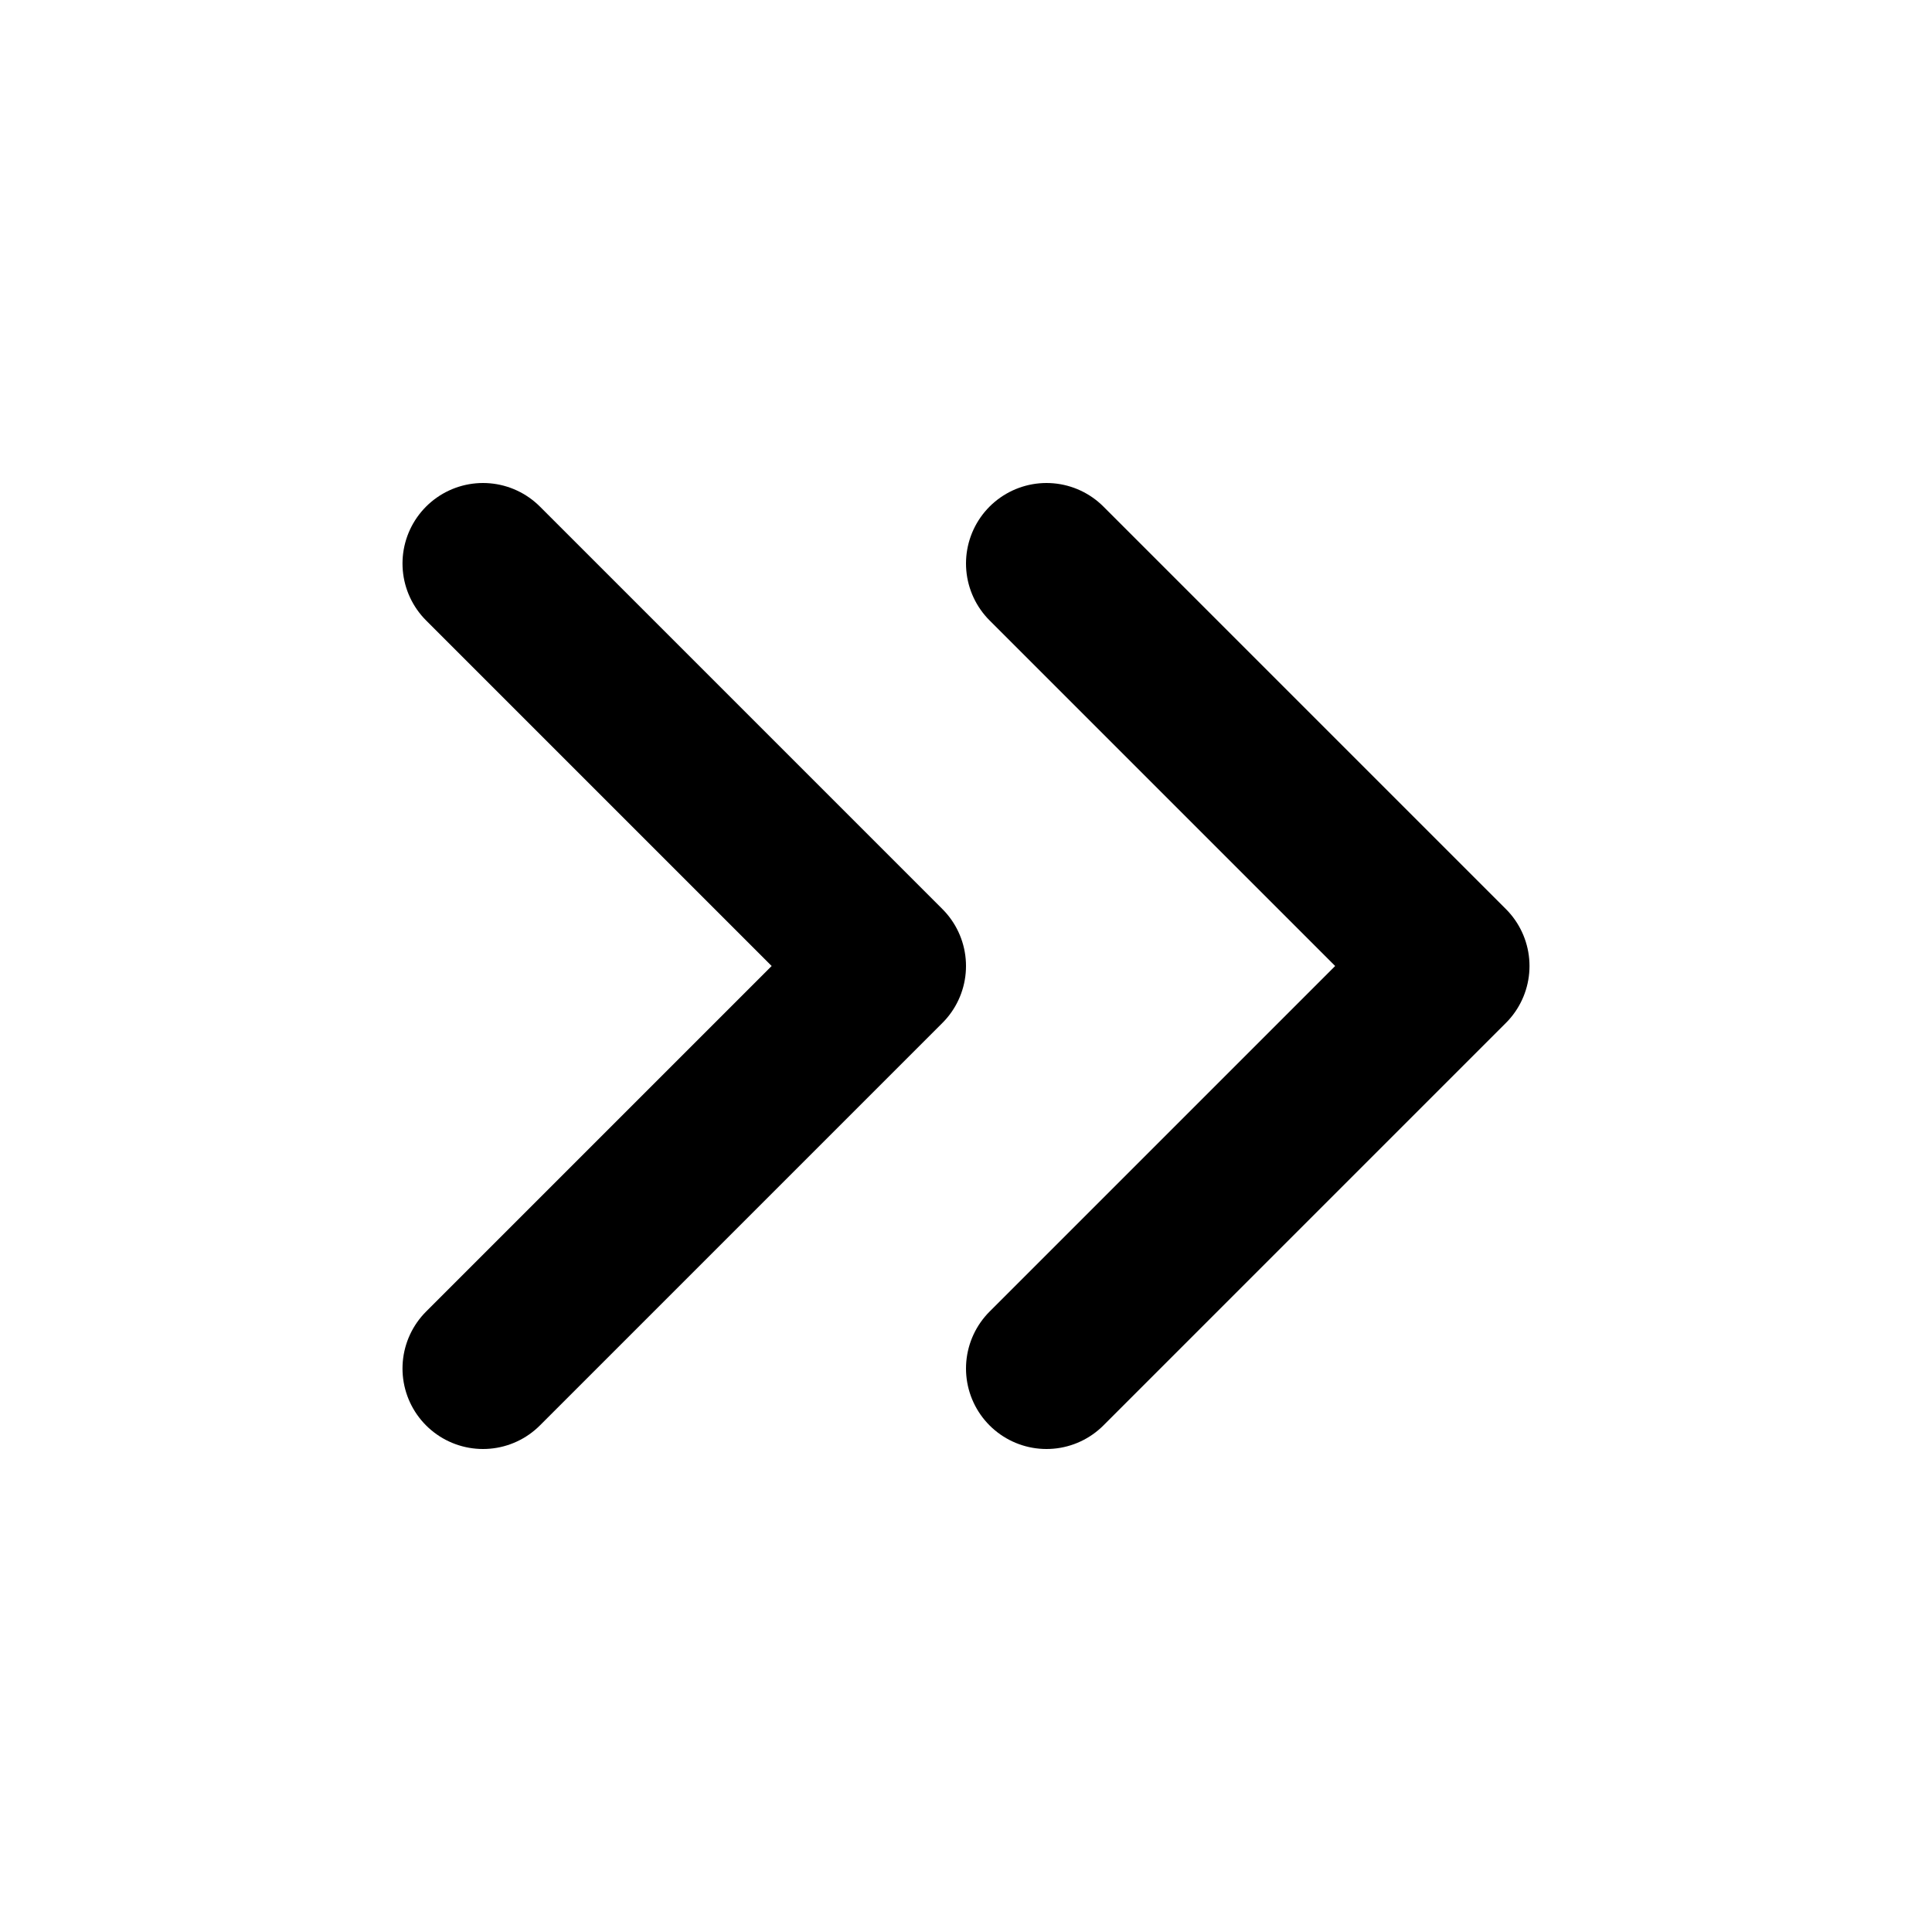
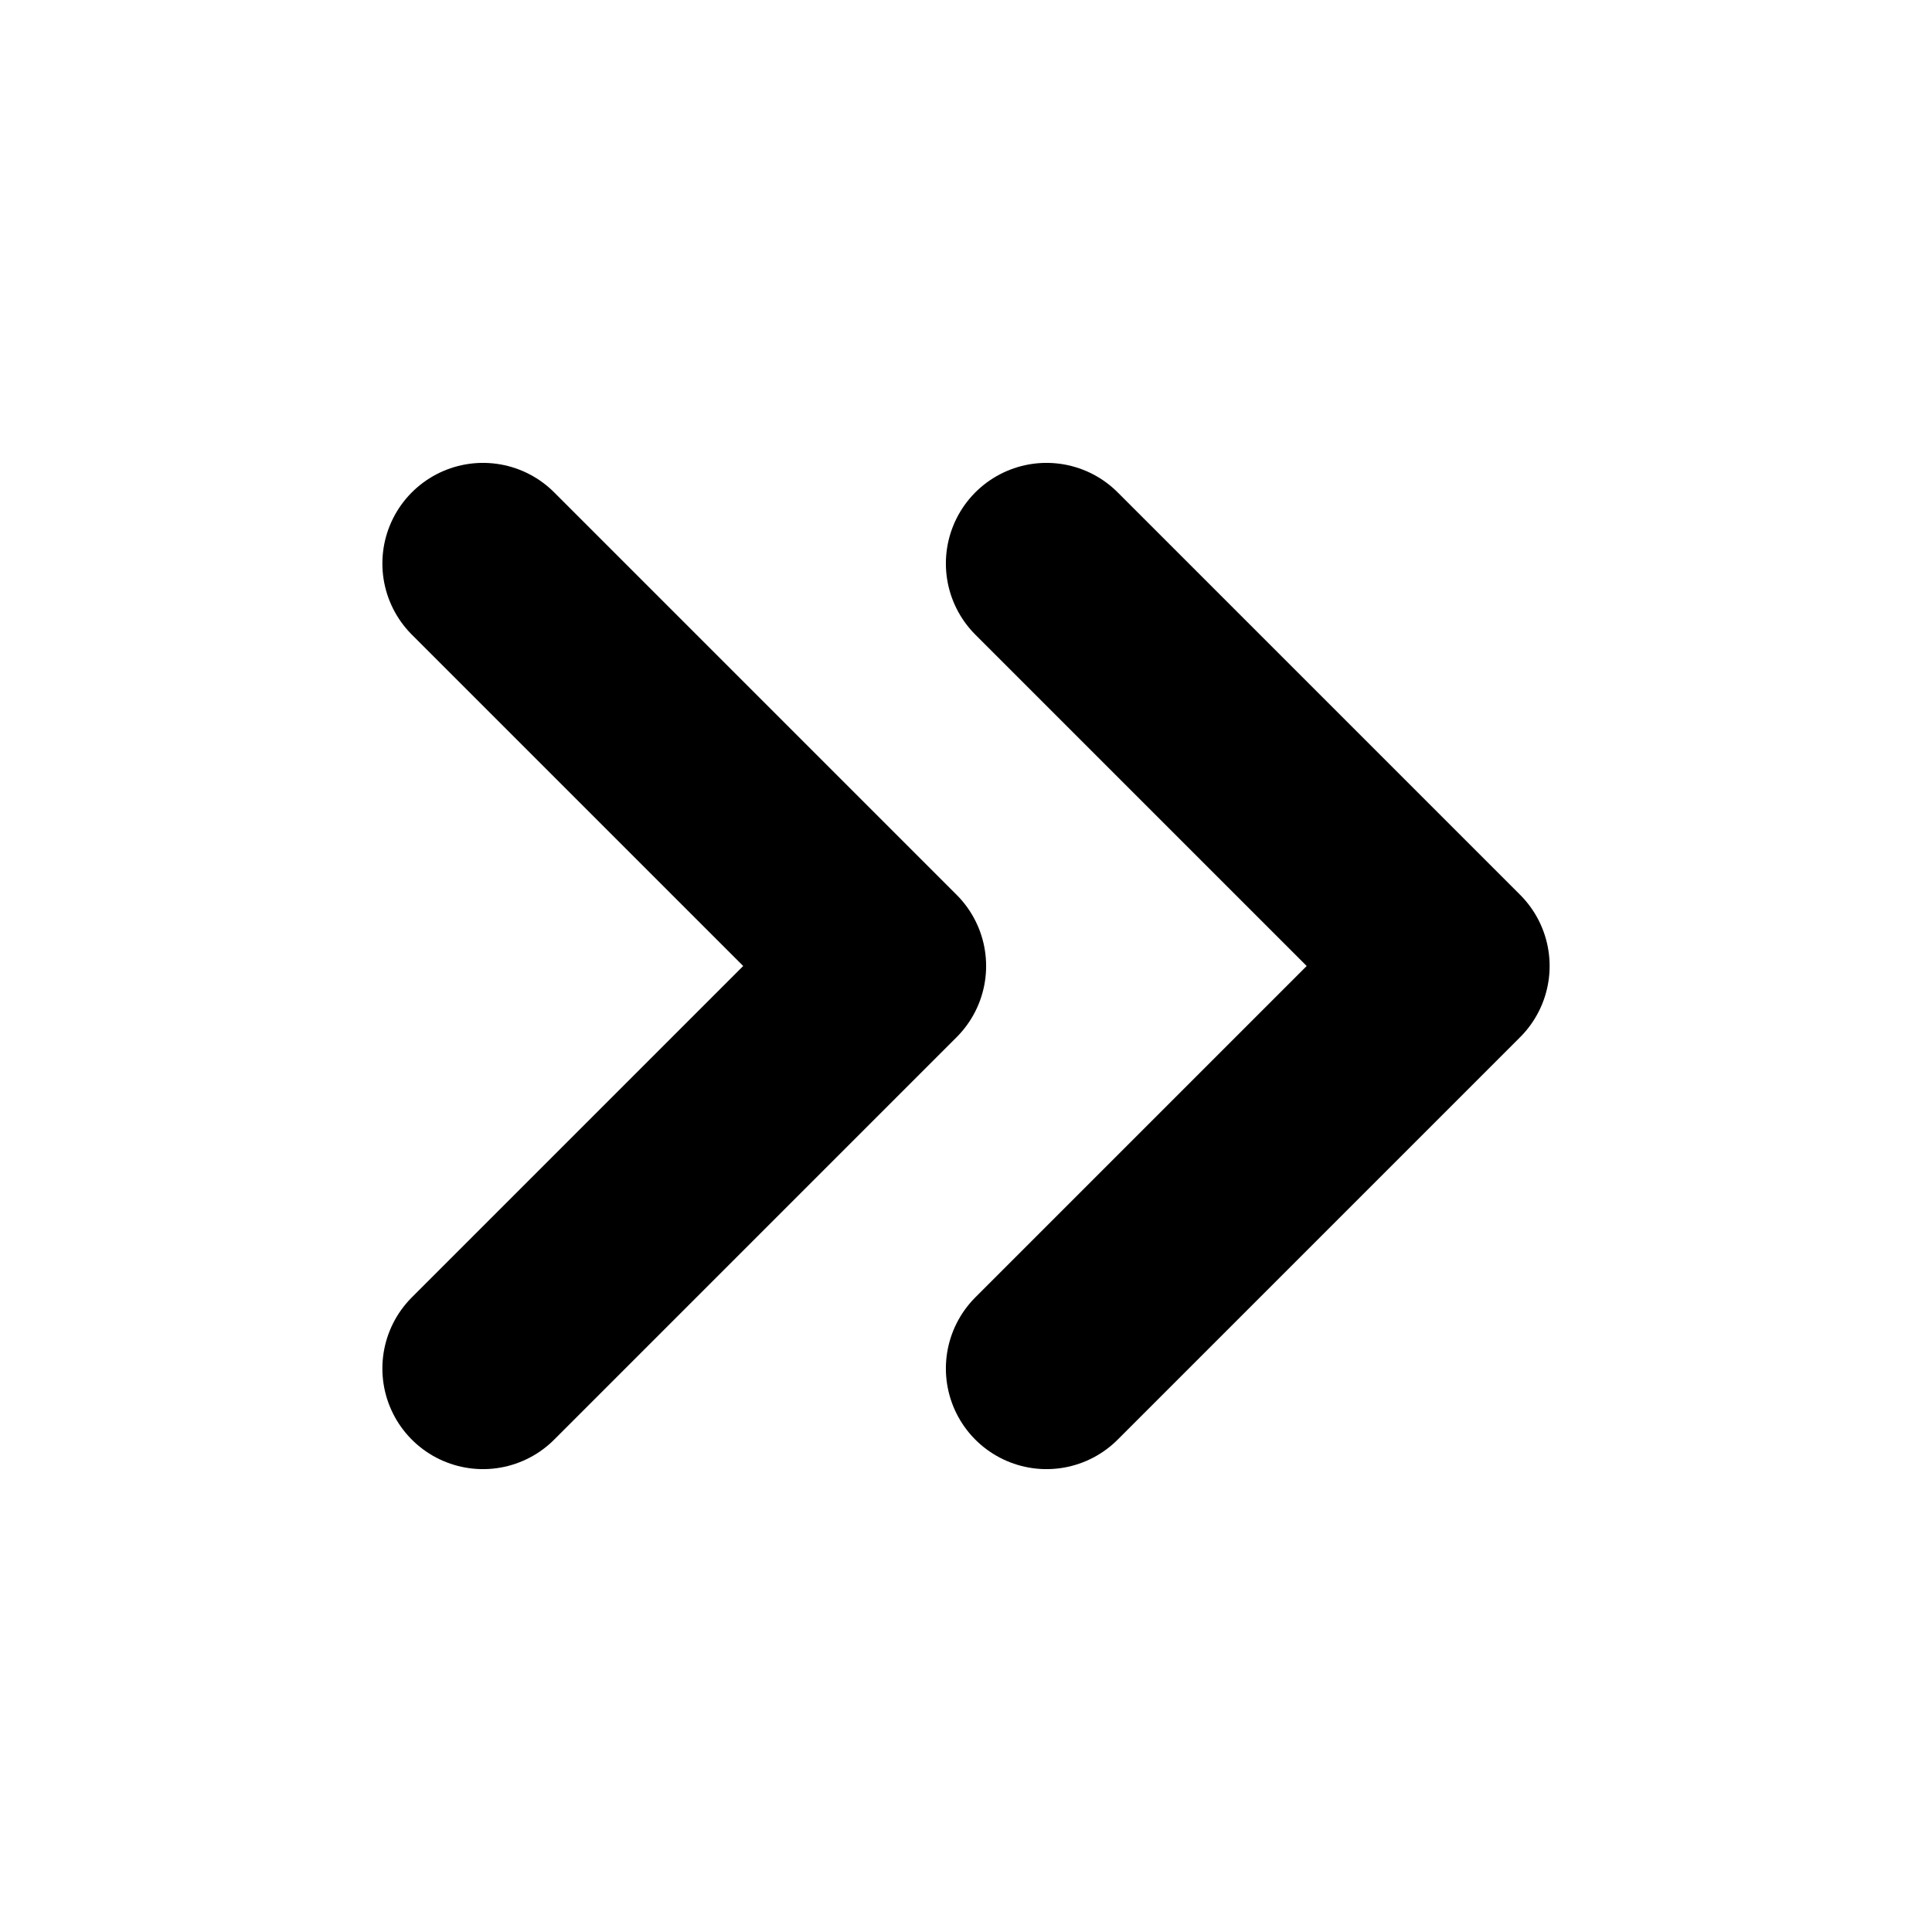
- <svg xmlns="http://www.w3.org/2000/svg" width="28" height="28" viewBox="0 0 24 24" fill="none" stroke="currentColor" stroke-width="2" stroke-linecap="round" stroke-linejoin="round" class="feather feather-chevrons-right">
-   <path d="M13 17l5-5-5-5M6 17l5-5-5-5" />
+ <svg xmlns="http://www.w3.org/2000/svg" width="24" height="24" viewBox="0 0 24 24" fill="none" stroke="currentColor" stroke-width="2.5" stroke-linecap="round" stroke-linejoin="round" class="feather feather-chevrons-right">
+   <polyline points="13 17 18 12 13 7" />
+   <polyline points="6 17 11 12 6 7" />
</svg>
